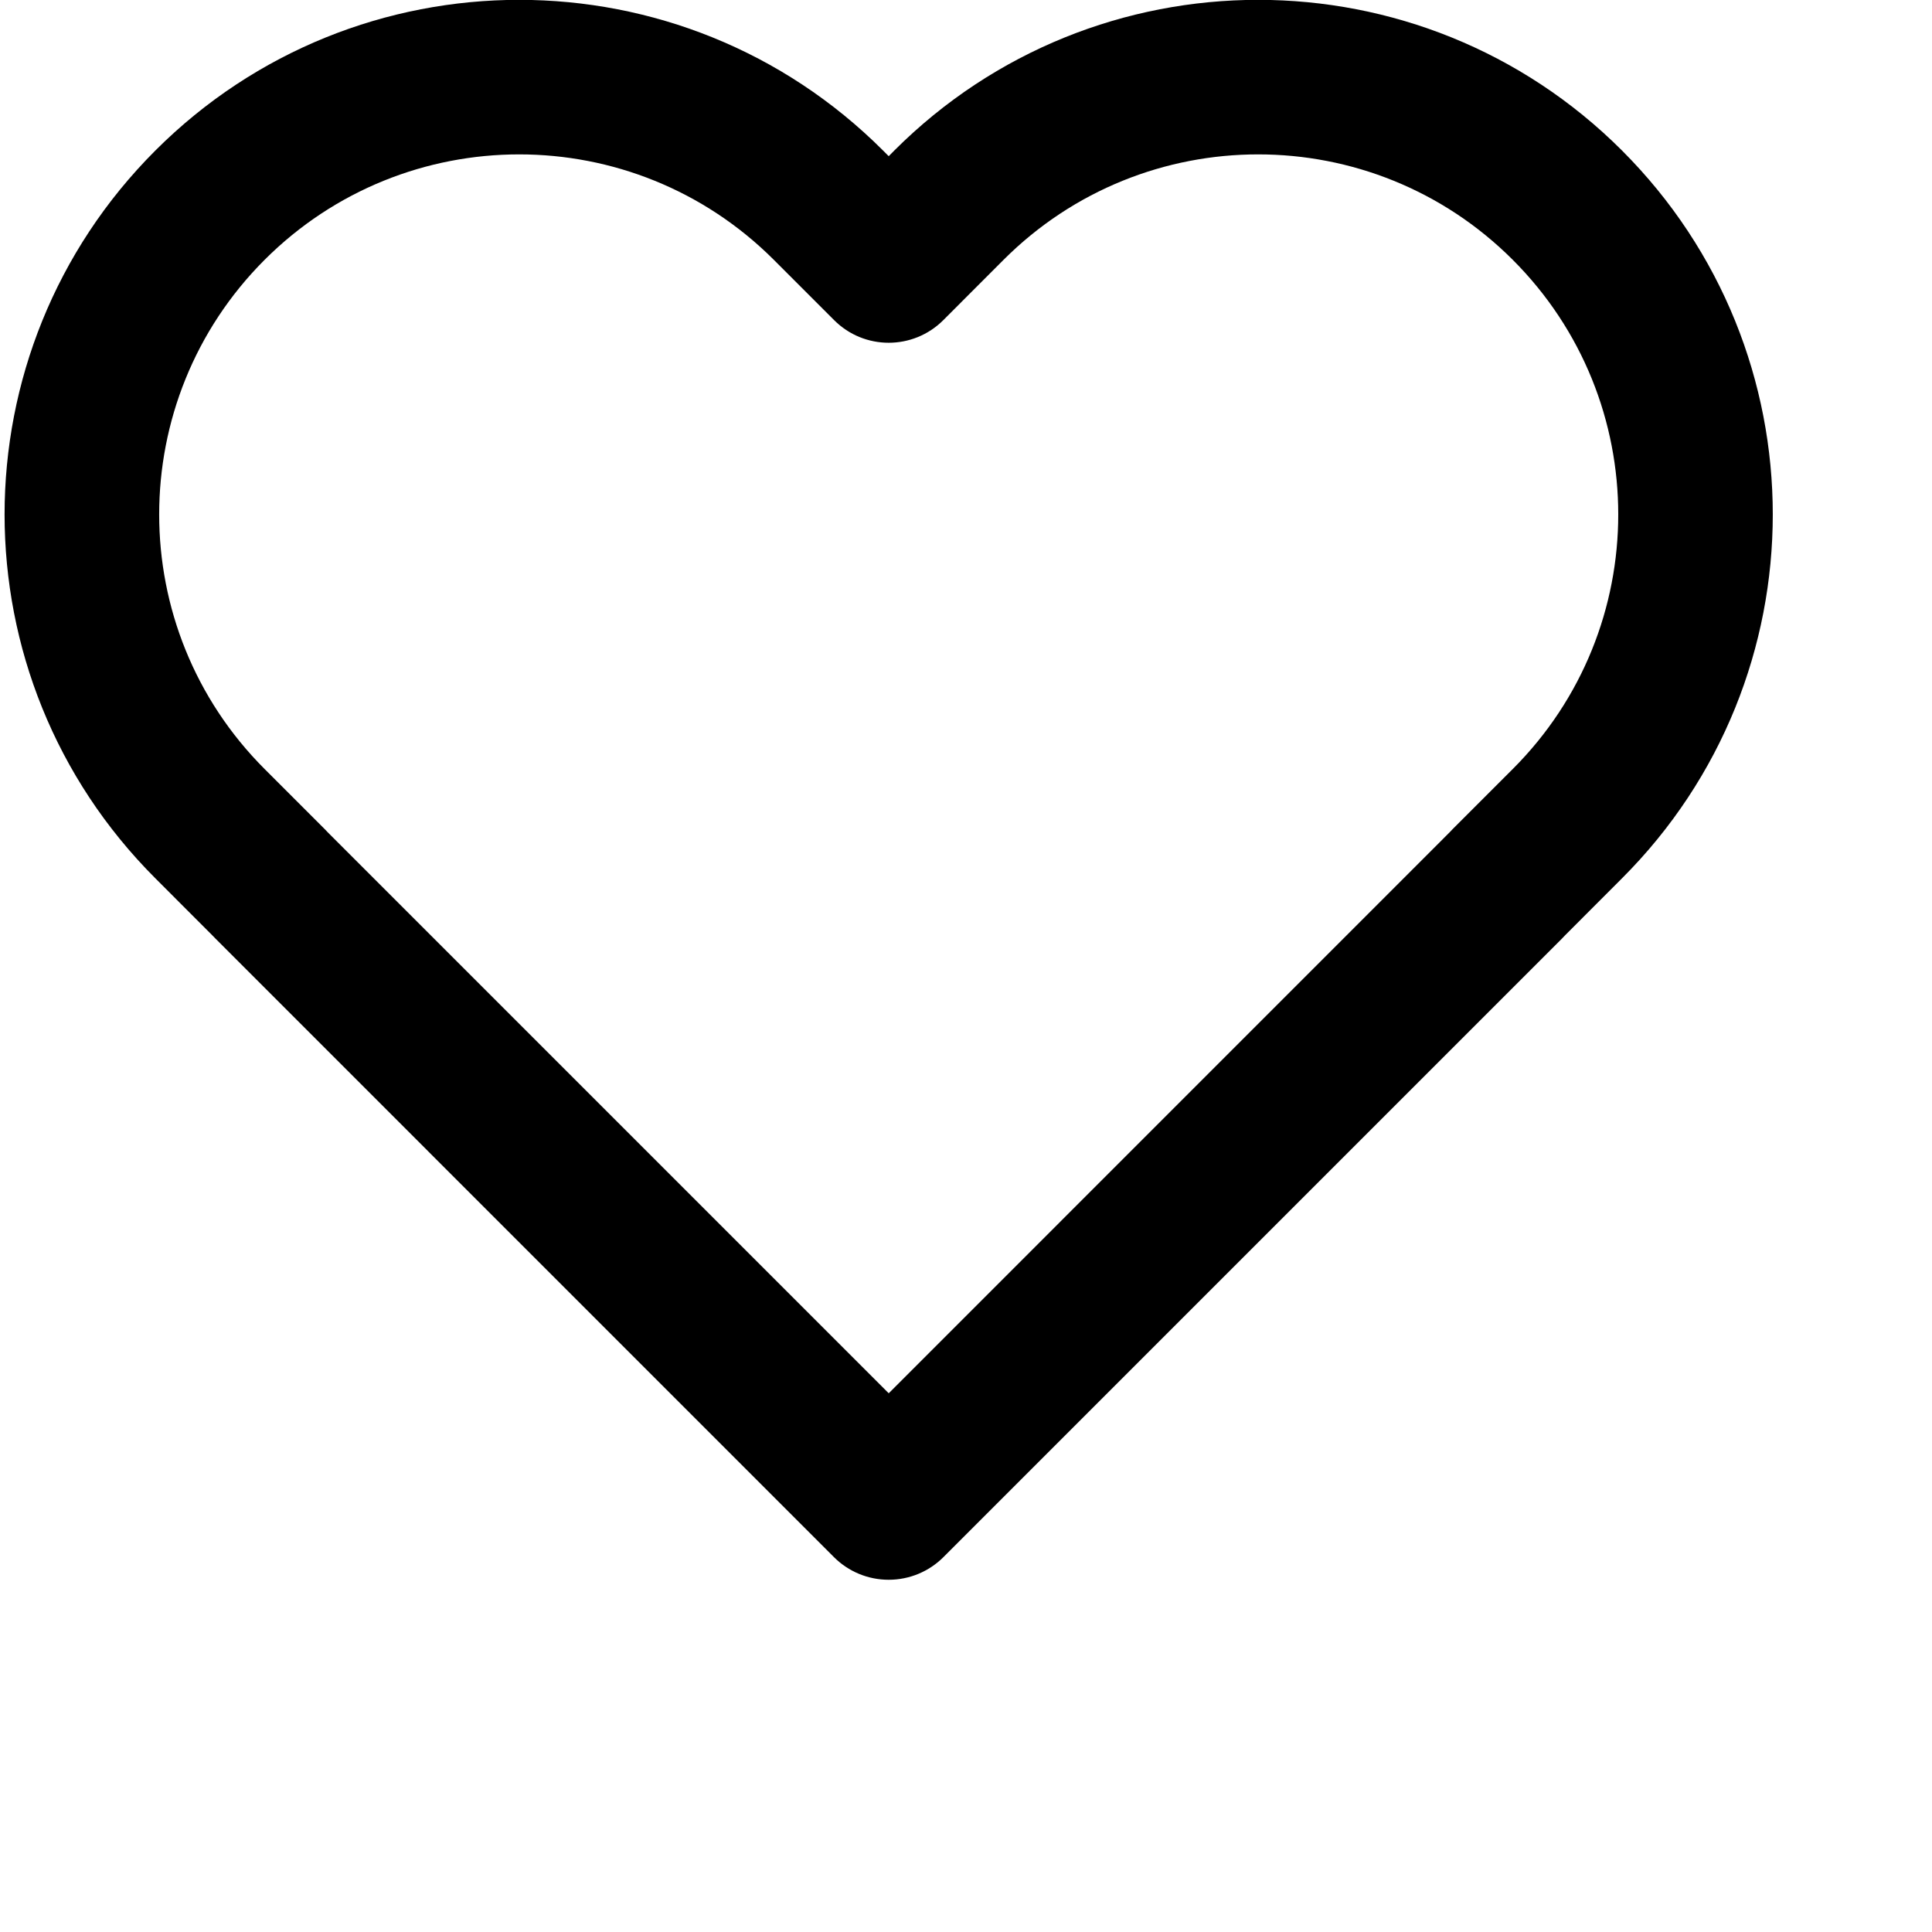
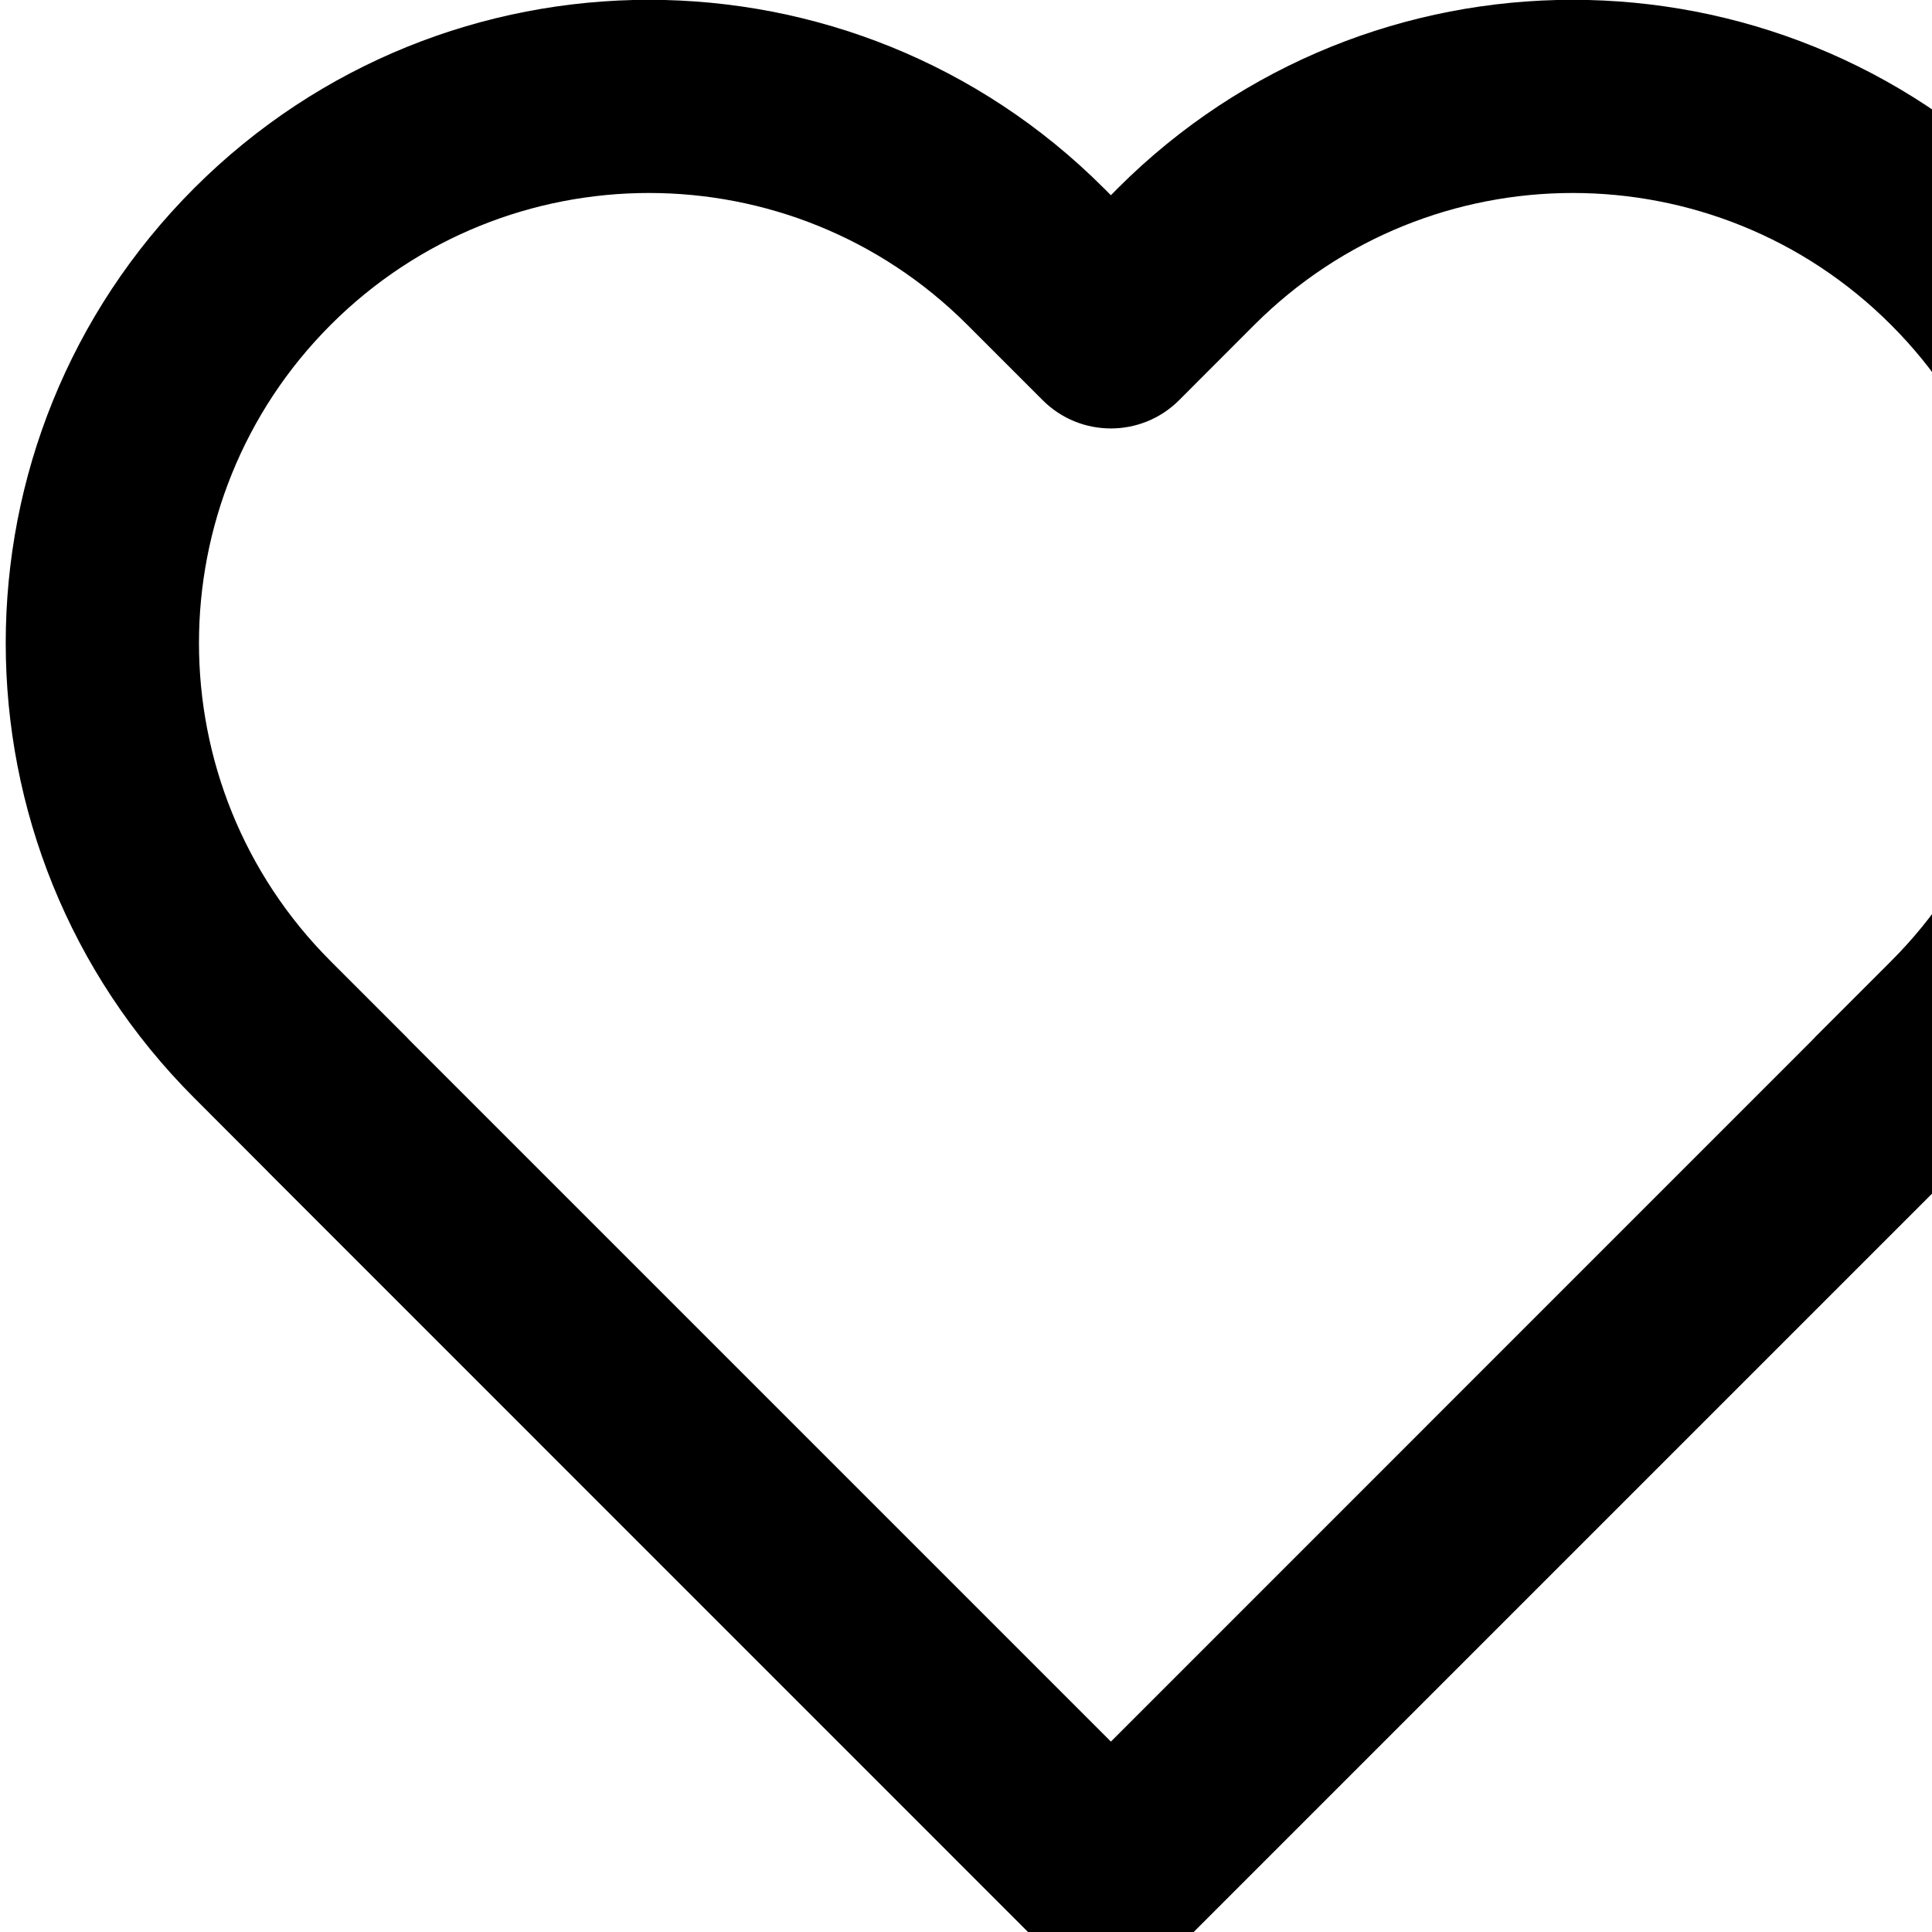
- <svg xmlns="http://www.w3.org/2000/svg" width="25" height="25" viewBox="0 0 25 25" fill="none">
+ <svg xmlns="http://www.w3.org/2000/svg" width="20" height="20" viewBox="0 0 20 20" fill="none">
  <path fill-rule="evenodd" clip-rule="evenodd" d="M10.013 3.362C8.193 1.543 5.244 1.543 3.424 3.362C1.605 5.182 1.605 8.132 3.424 9.951L4.204 10.731C4.217 10.744 4.229 10.757 4.241 10.77L11.5 18.029L18.758 10.77C18.77 10.757 18.782 10.744 18.795 10.731L19.575 9.951C21.395 8.132 21.395 5.182 19.575 3.362C17.756 1.543 14.806 1.543 12.986 3.362L12.207 4.142C11.816 4.533 11.183 4.533 10.793 4.142L10.013 3.362ZM20.248 12.107C20.236 12.12 20.224 12.133 20.211 12.146L12.208 20.149C12.02 20.337 11.766 20.442 11.5 20.442C11.5 20.442 11.501 20.442 11.5 20.442C11.5 20.442 11.499 20.442 11.499 20.442C11.233 20.442 10.979 20.337 10.791 20.149L2.789 12.146C2.776 12.133 2.763 12.12 2.751 12.107L2.01 11.365C-0.591 8.765 -0.591 4.549 2.01 1.948C4.61 -0.652 8.827 -0.652 11.427 1.948L11.5 2.021L11.572 1.948C14.173 -0.652 18.389 -0.652 20.989 1.948C23.59 4.549 23.59 8.765 20.989 11.365L20.248 12.107Z" fill="#000" />
</svg>
